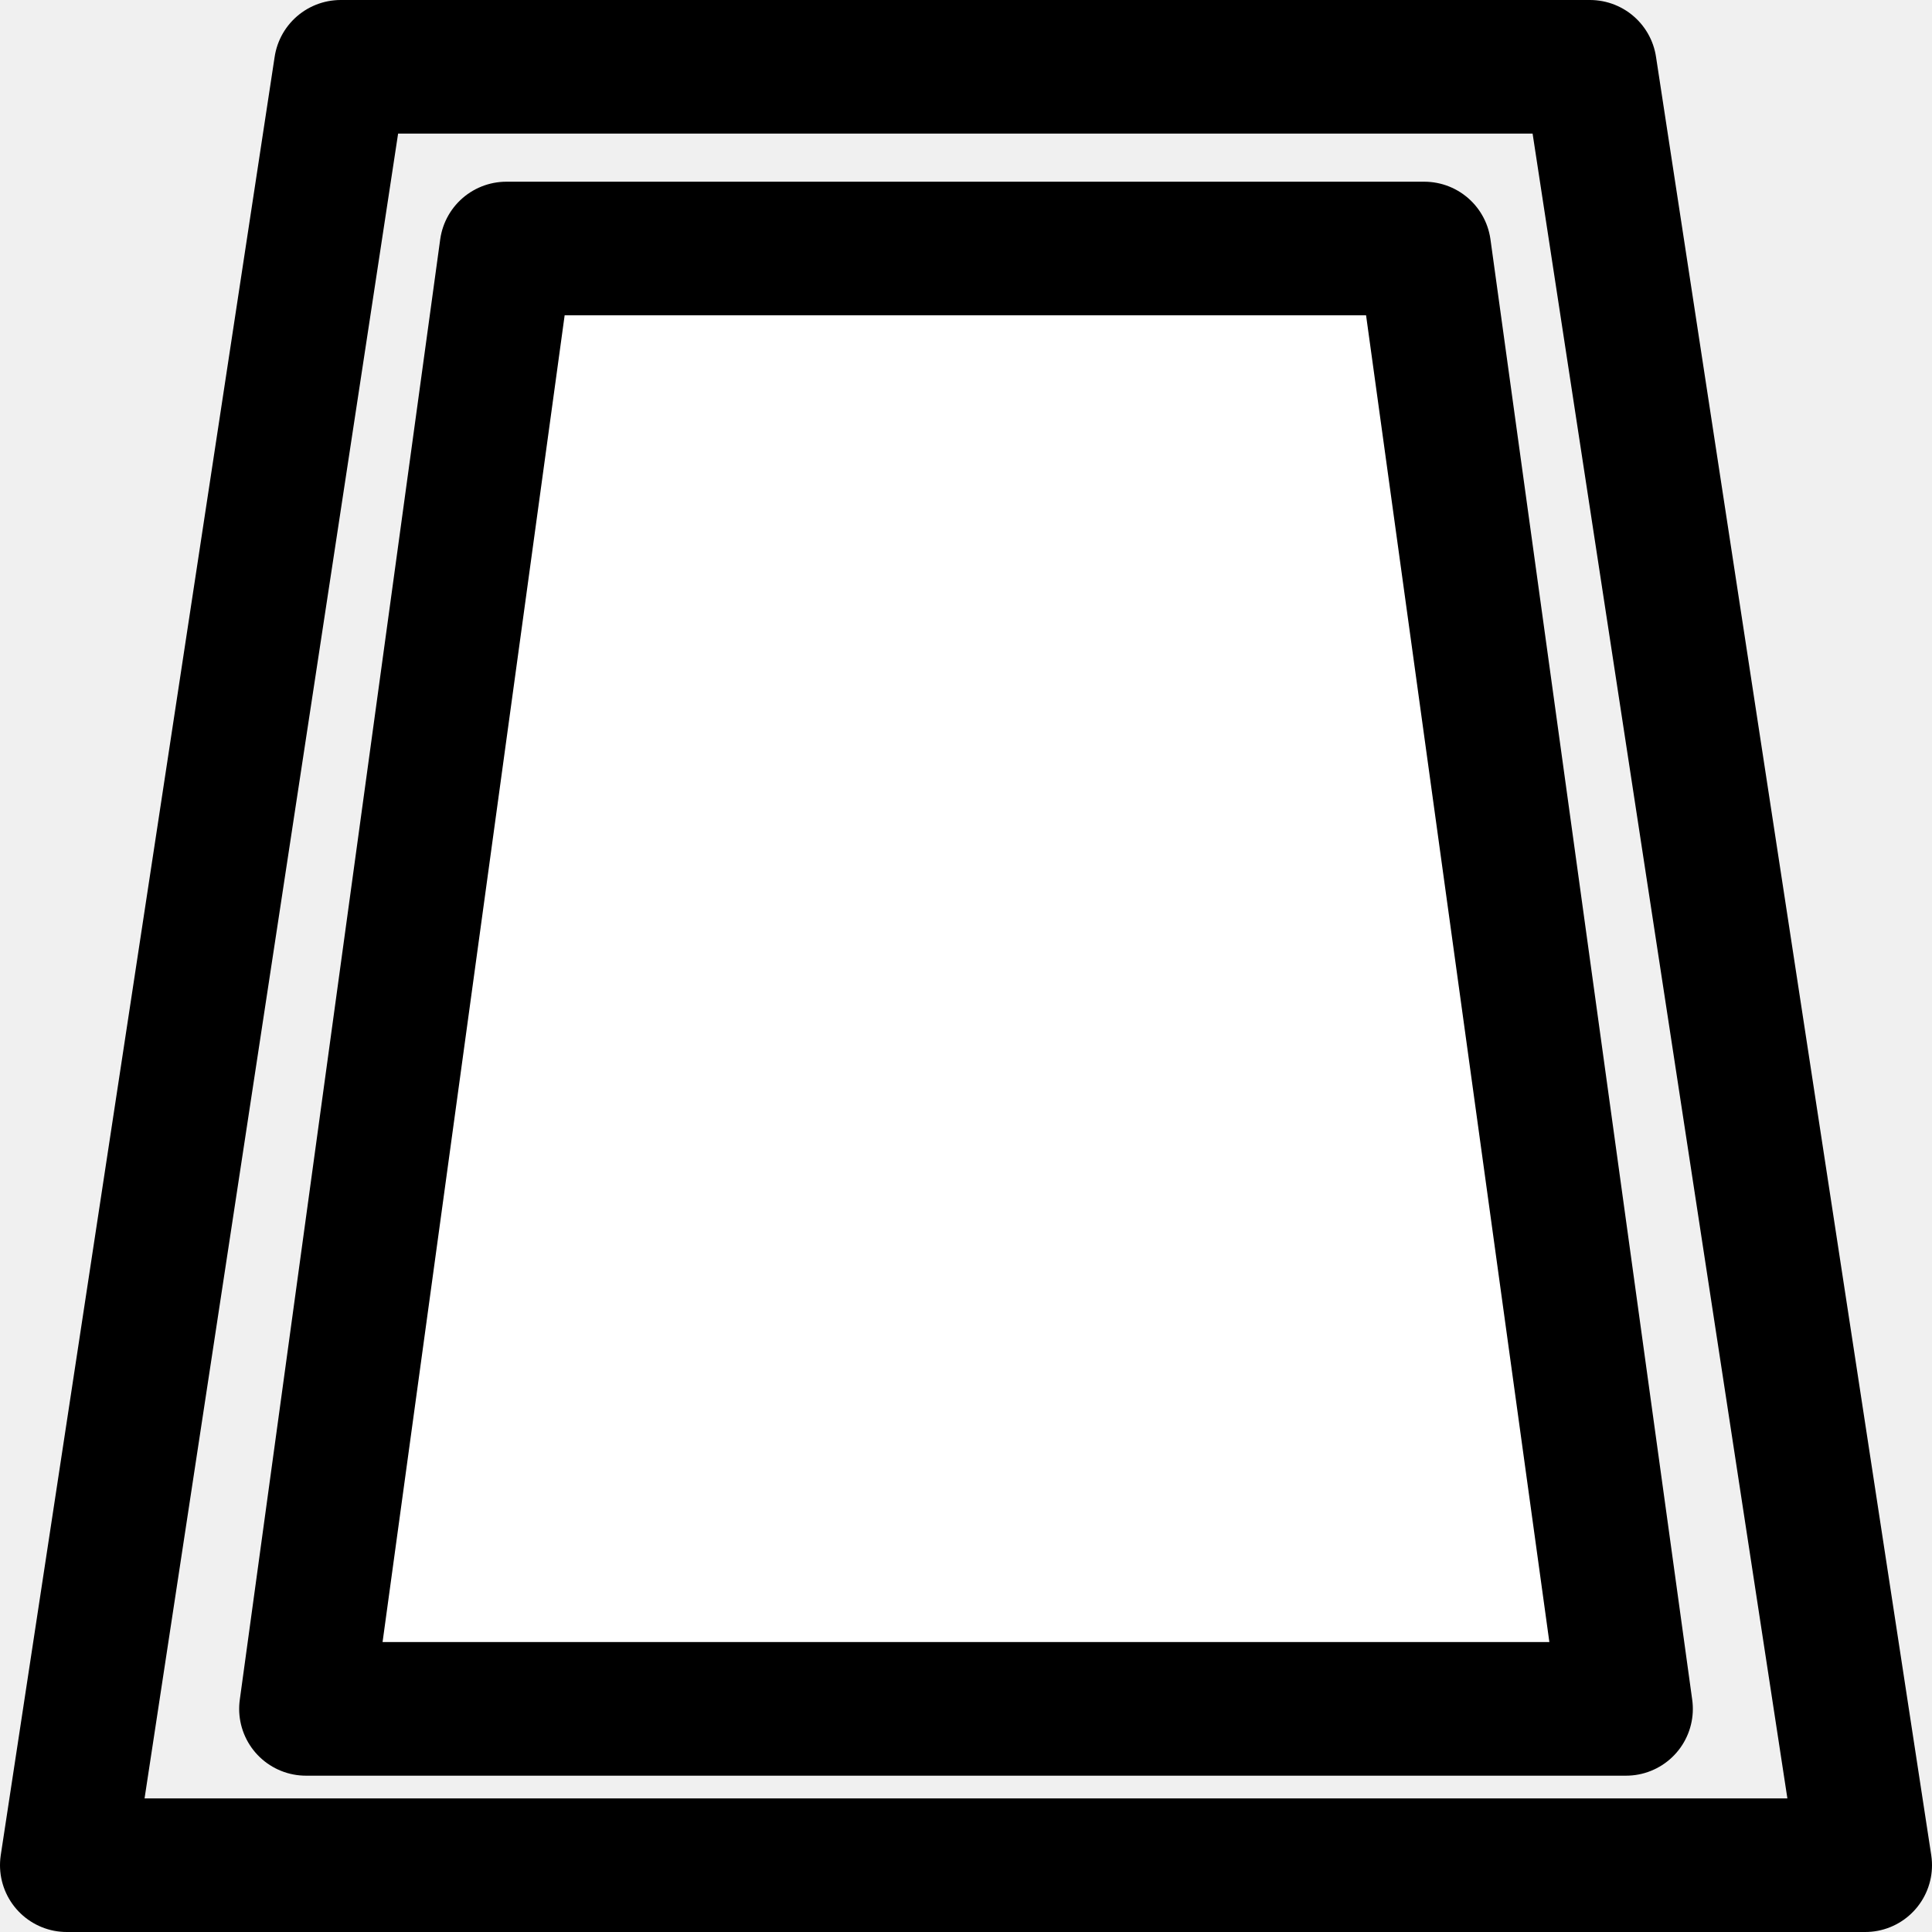
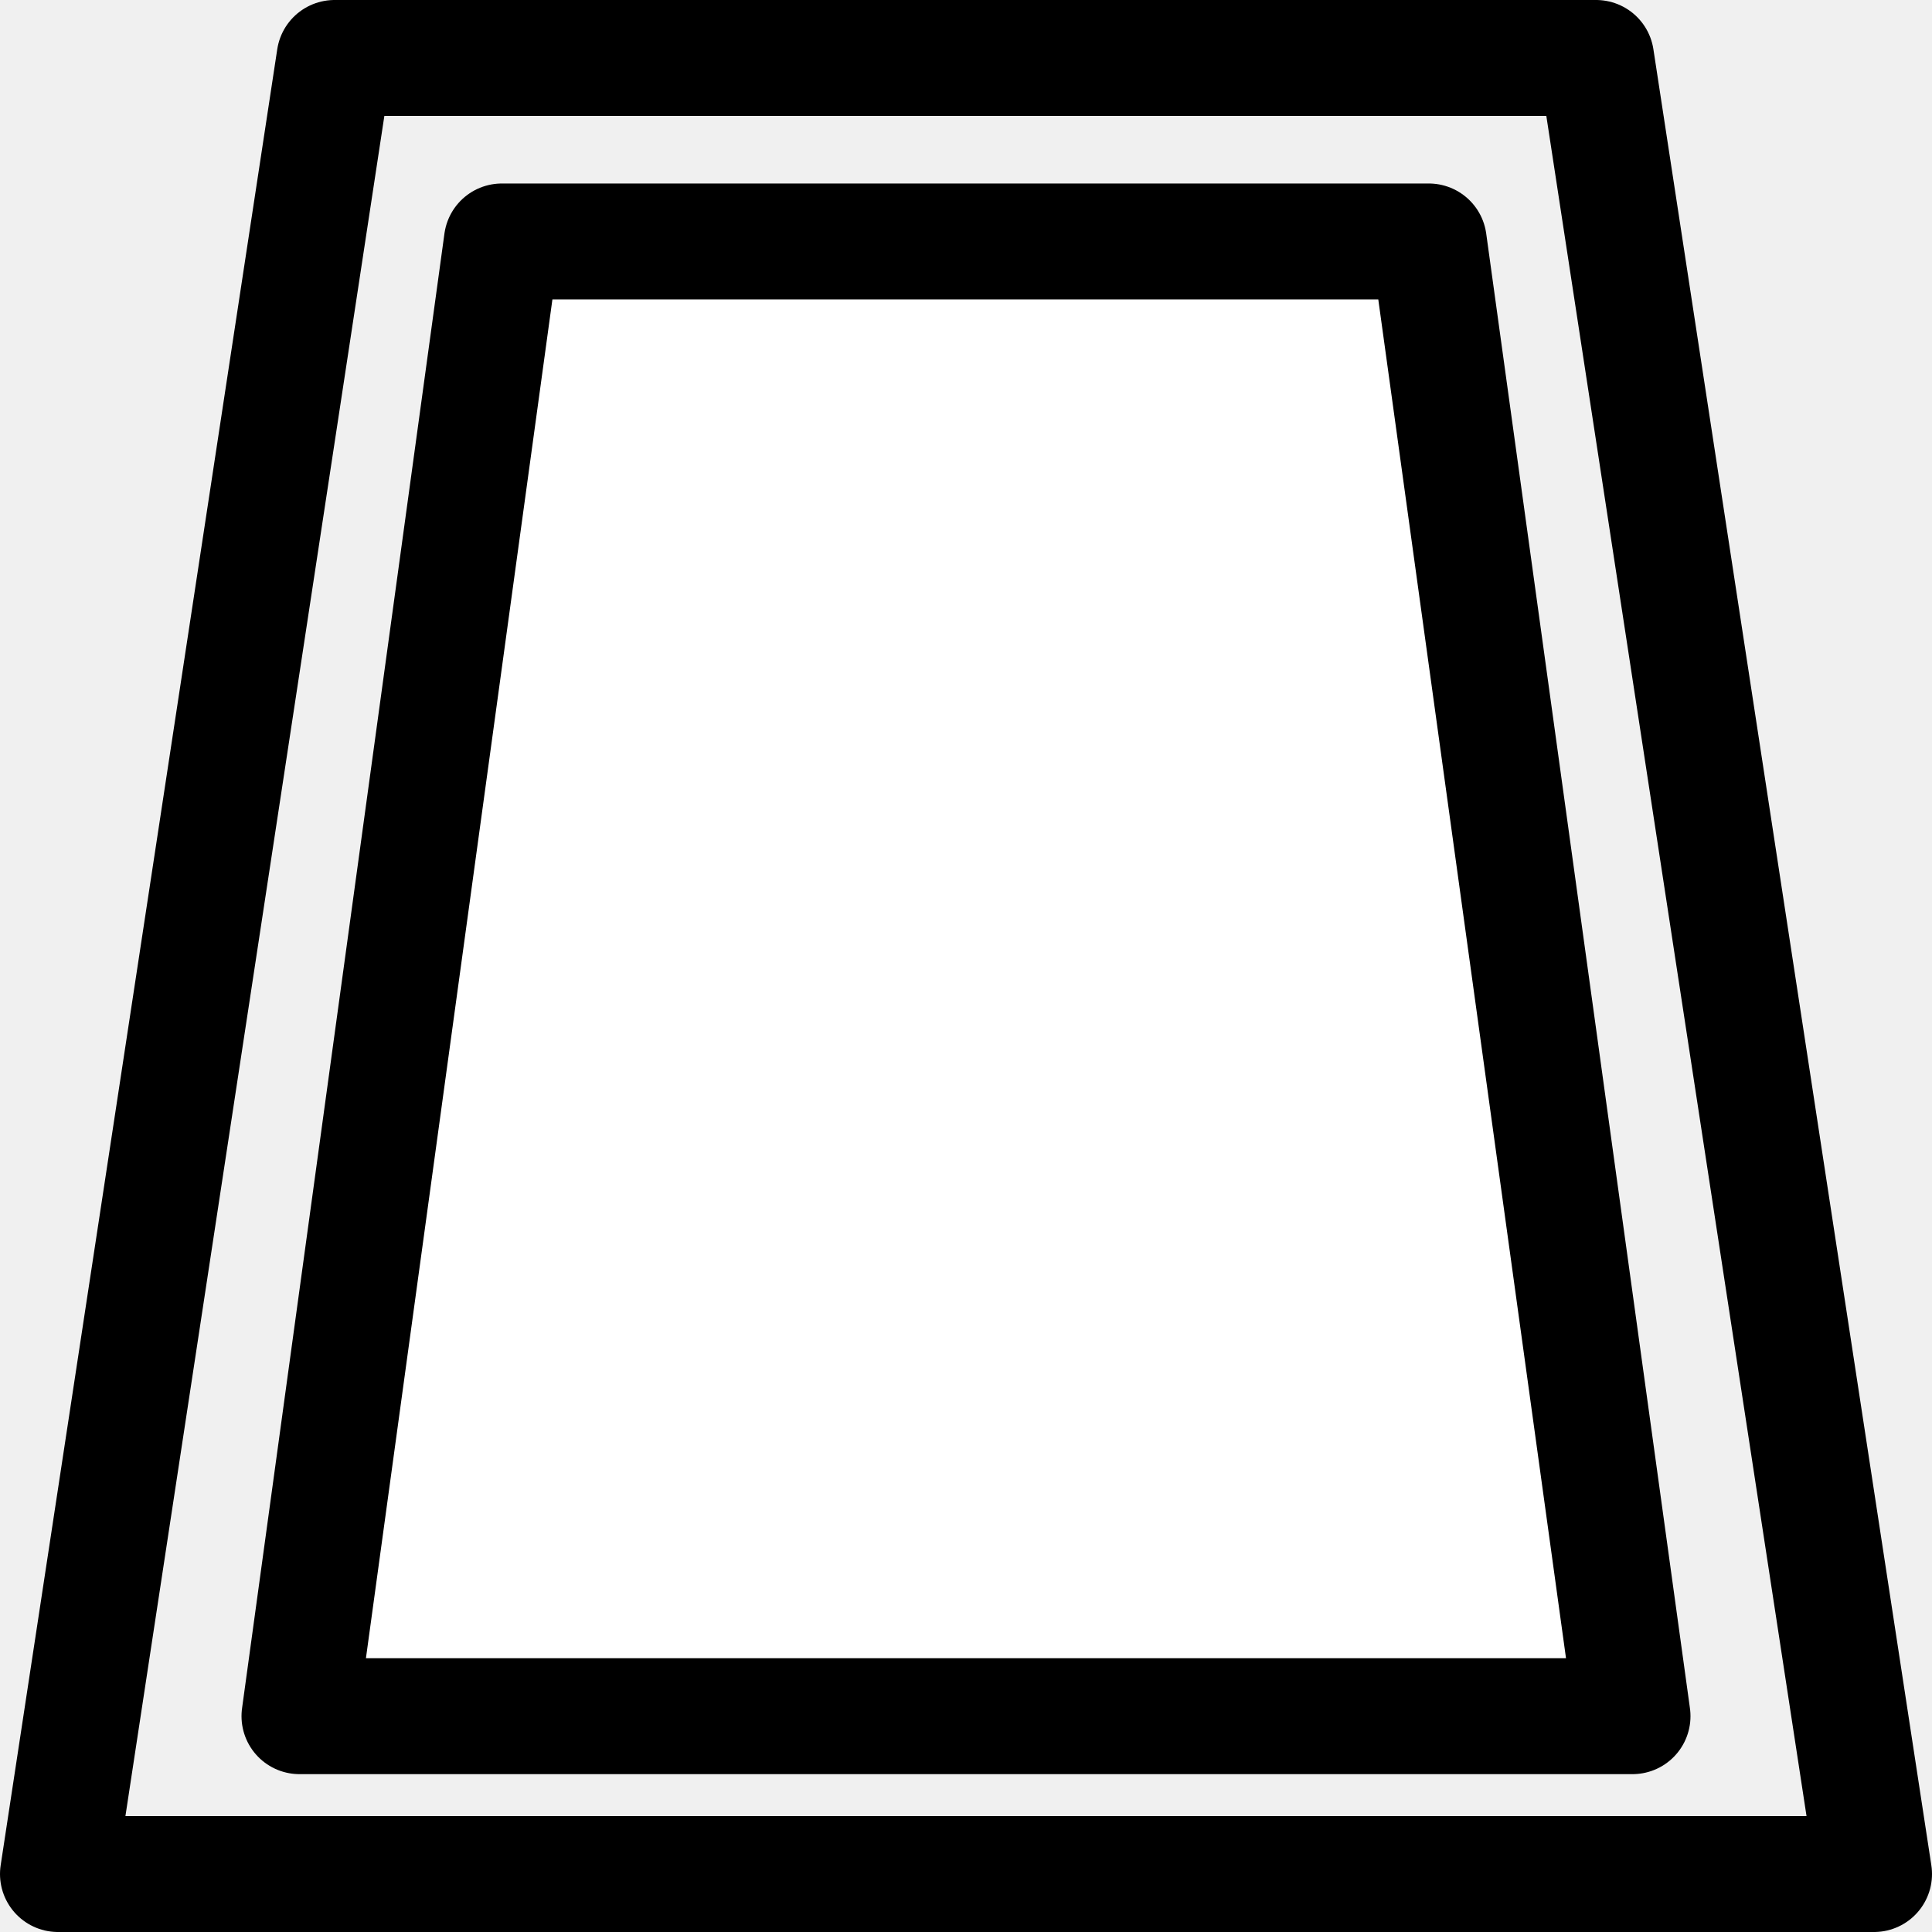
- <svg xmlns="http://www.w3.org/2000/svg" version="1.2" width="14.46mm" height="14.46mm" viewBox="0 0 1445.998 1446" preserveAspectRatio="xMidYMid" fill-rule="evenodd" stroke-width="28.222" stroke-linejoin="round" xml:space="preserve" id="svg21">
+ <svg xmlns="http://www.w3.org/2000/svg" version="1.2" width="13.229mm" height="13.229mm" viewBox="0 0 1322.915 1322.917" preserveAspectRatio="xMidYMid" fill-rule="evenodd" stroke-width="28.222" stroke-linejoin="round" xml:space="preserve" id="svg21">
  <defs id="defs25" />
-   <g visibility="visible" id="MasterSlide_1_Default" transform="translate(-1449.001,-1349)">
+   <g visibility="visible" id="MasterSlide_1_Default" transform="translate(-1455.446,-1355.445)">
    <rect fill="none" stroke="none" x="0" y="0" width="21590" height="27940" id="rect4" />
  </g>
-   <g visibility="visible" id="Slide_1_page1" transform="translate(-1449.001,-1349)">
-     <g id="DrawingGroup_1">
-       <g id="g12">
-         <path fill="#ffffff" stroke="none" d="m 1678,2628 h 988 L 2515,1535 h -687 z" id="path7" />
-         <path fill="none" stroke="#000000" id="Drawing_1_0" stroke-width="100" stroke-linejoin="round" d="m 1678,2628 h 988 L 2515,1535 h -687 z" />
-         <rect fill="none" stroke="none" x="1678" y="1536" width="989" height="1094" id="rect10" />
+   <g visibility="visible" id="Slide_1_page1" transform="matrix(0.9238774,0,0,0.9238774,-1345.204,-1252.816)" style="stroke-width:85.918;stroke-miterlimit:4;stroke-dasharray:none">
+     <g id="DrawingGroup_1" style="stroke-width:85.918;stroke-miterlimit:4;stroke-dasharray:none">
+       <g id="g12" style="stroke-width:85.918;stroke-miterlimit:4;stroke-dasharray:none">
+         <path fill="#ffffff" stroke="none" d="m 1678,2628 h 988 L 2515,1535 h -687 z" id="path7" style="stroke-width:85.918;stroke-miterlimit:4;stroke-dasharray:none" />
+         <path fill="none" stroke="#000000" id="Drawing_1_0" stroke-width="100" stroke-linejoin="round" d="m 1678,2628 h 988 L 2515,1535 h -687 z" style="stroke-width:85.918;stroke-miterlimit:4;stroke-dasharray:none" />
+         <rect fill="none" stroke="none" x="1678" y="1536" width="989" height="1094" id="rect10" style="stroke-width:85.918;stroke-miterlimit:4;stroke-dasharray:none" />
      </g>
-       <g id="g17">
-         <path fill="none" stroke="#000000" id="Drawing_2_0" stroke-width="100" stroke-linejoin="round" d="M 1499,2745 H 2845 L 2639,1399 h -935 z" />
-         <rect fill="none" stroke="none" x="1499" y="1400" width="1347" height="1347" id="rect15" />
+       <g id="g17" style="stroke-width:85.918;stroke-miterlimit:4;stroke-dasharray:none">
+         <path fill="none" stroke="#000000" id="Drawing_2_0" stroke-width="100" stroke-linejoin="round" d="M 1499,2745 H 2845 L 2639,1399 h -935 z" style="stroke-width:85.918;stroke-miterlimit:4;stroke-dasharray:none" />
+         <rect fill="none" stroke="none" x="1499" y="1400" width="1347" height="1347" id="rect15" style="stroke-width:85.918;stroke-miterlimit:4;stroke-dasharray:none" />
      </g>
    </g>
  </g>
</svg>
